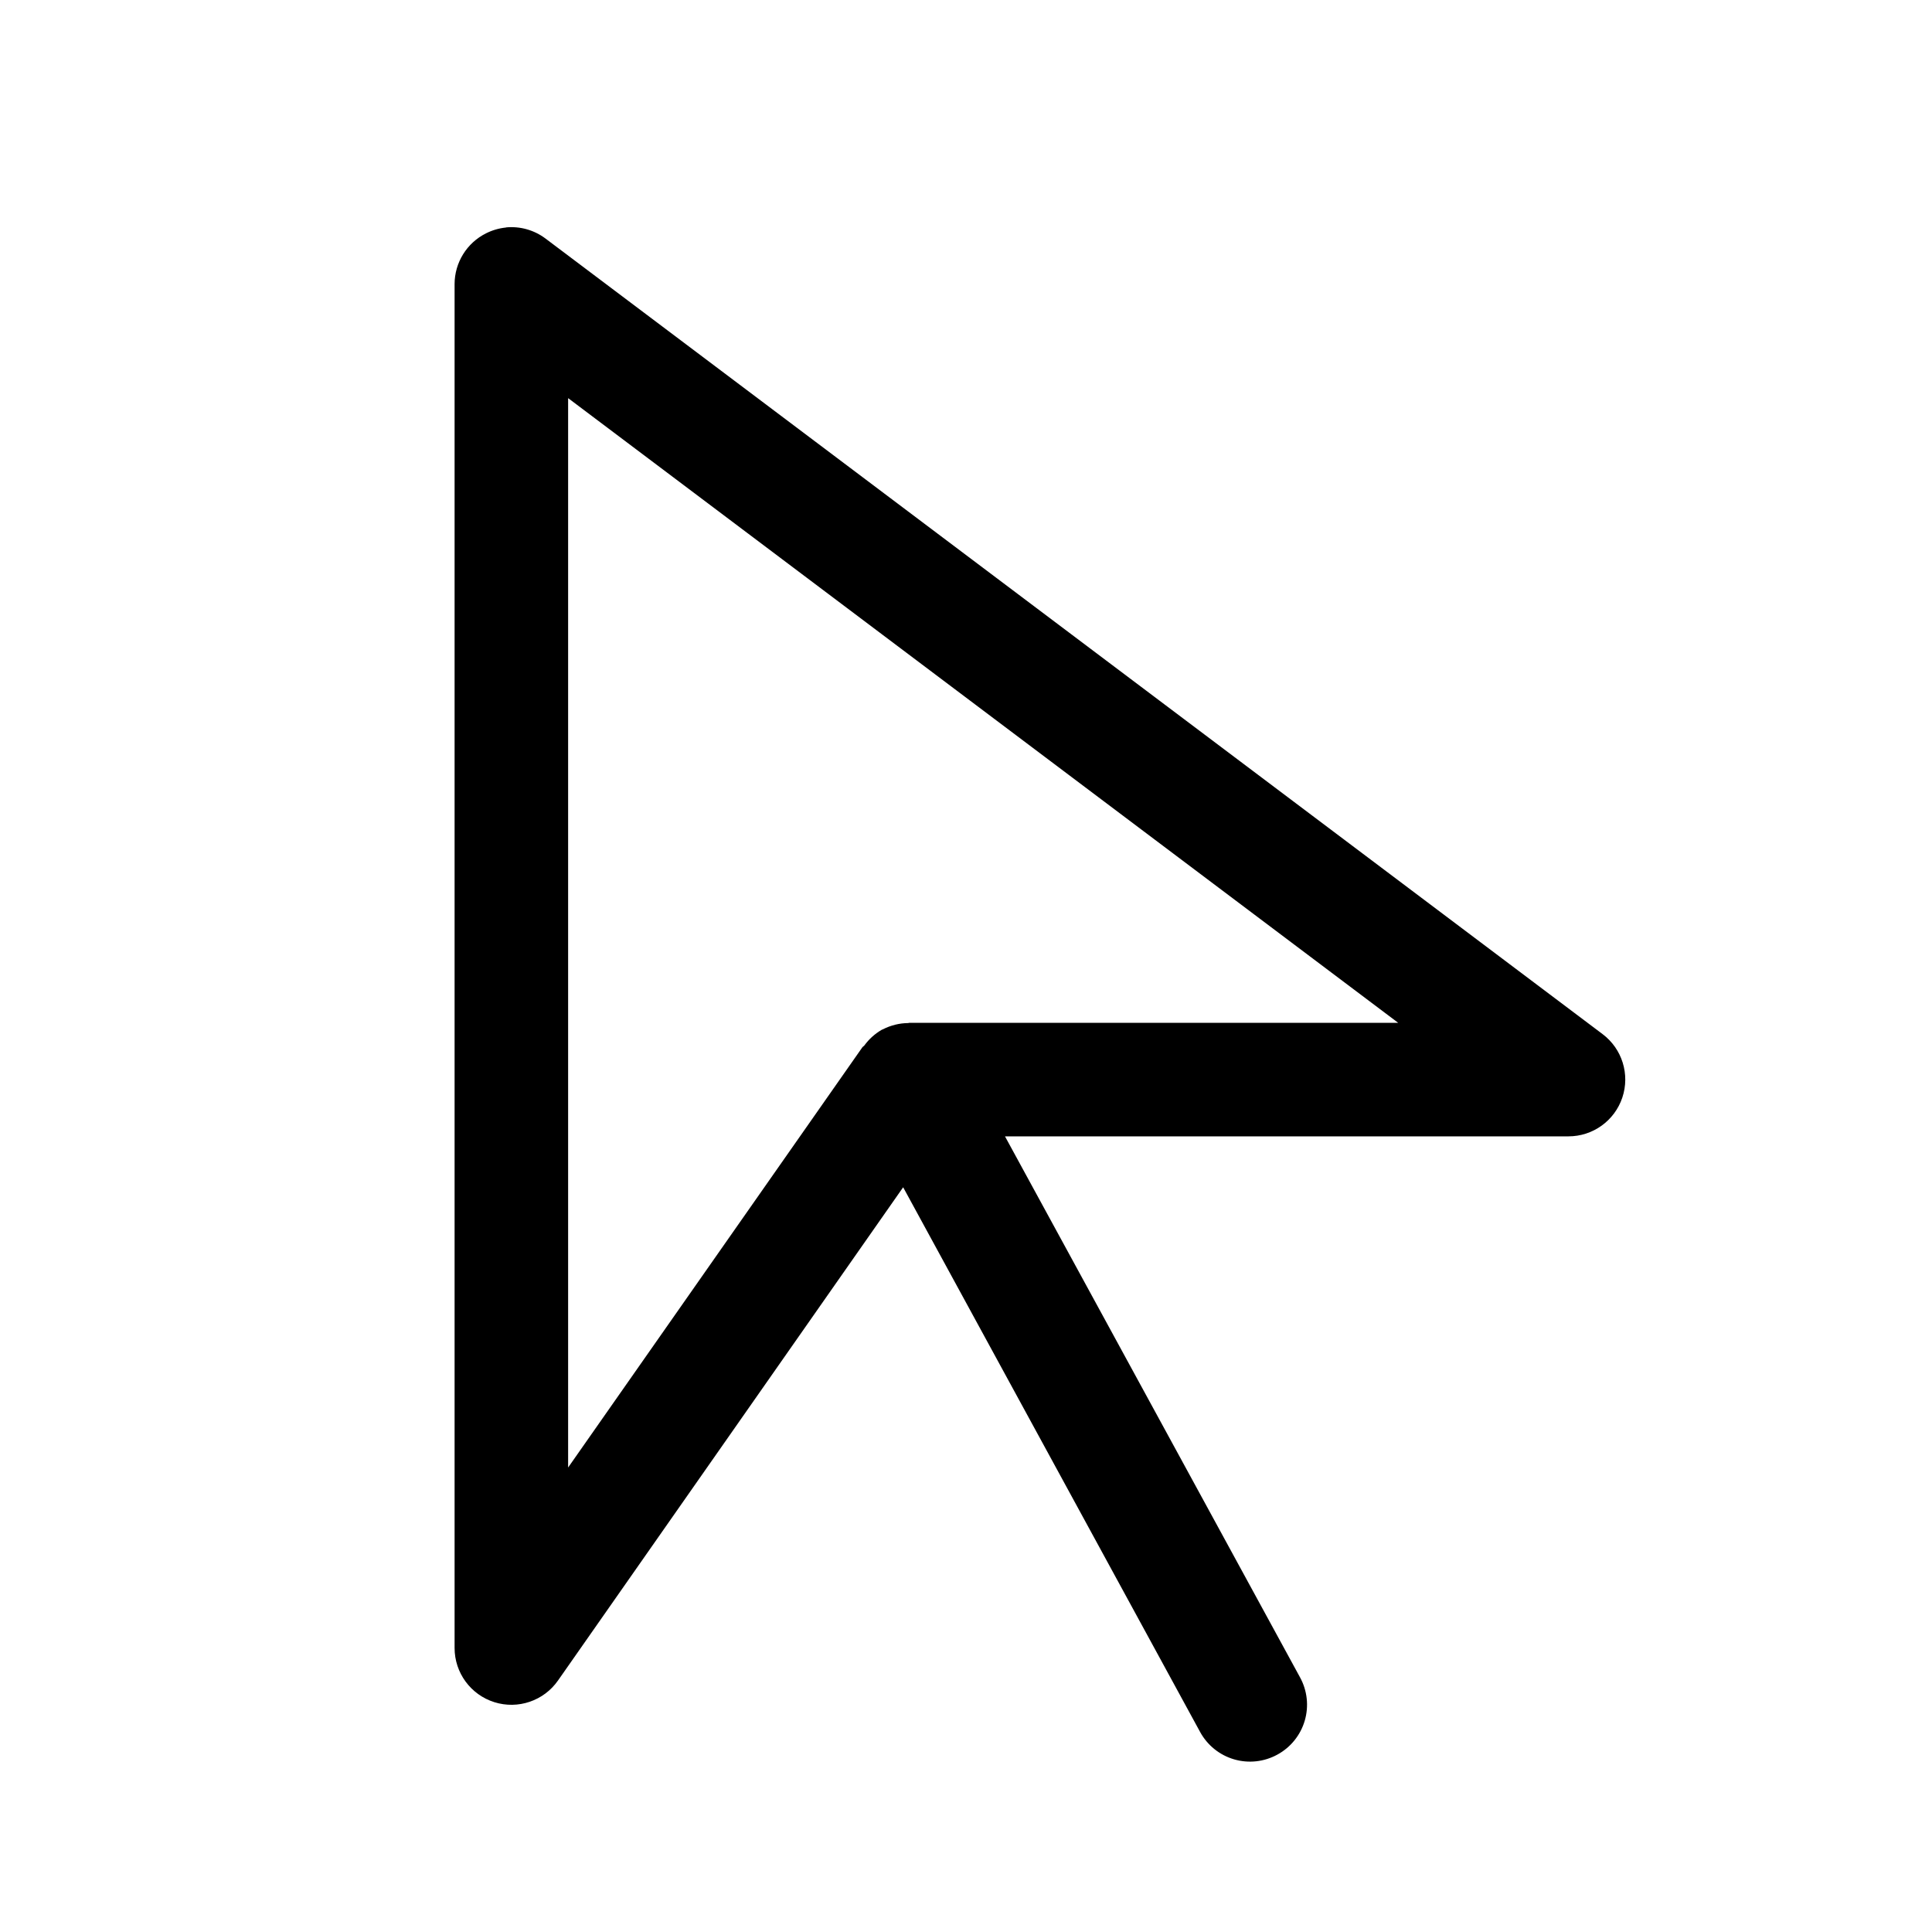
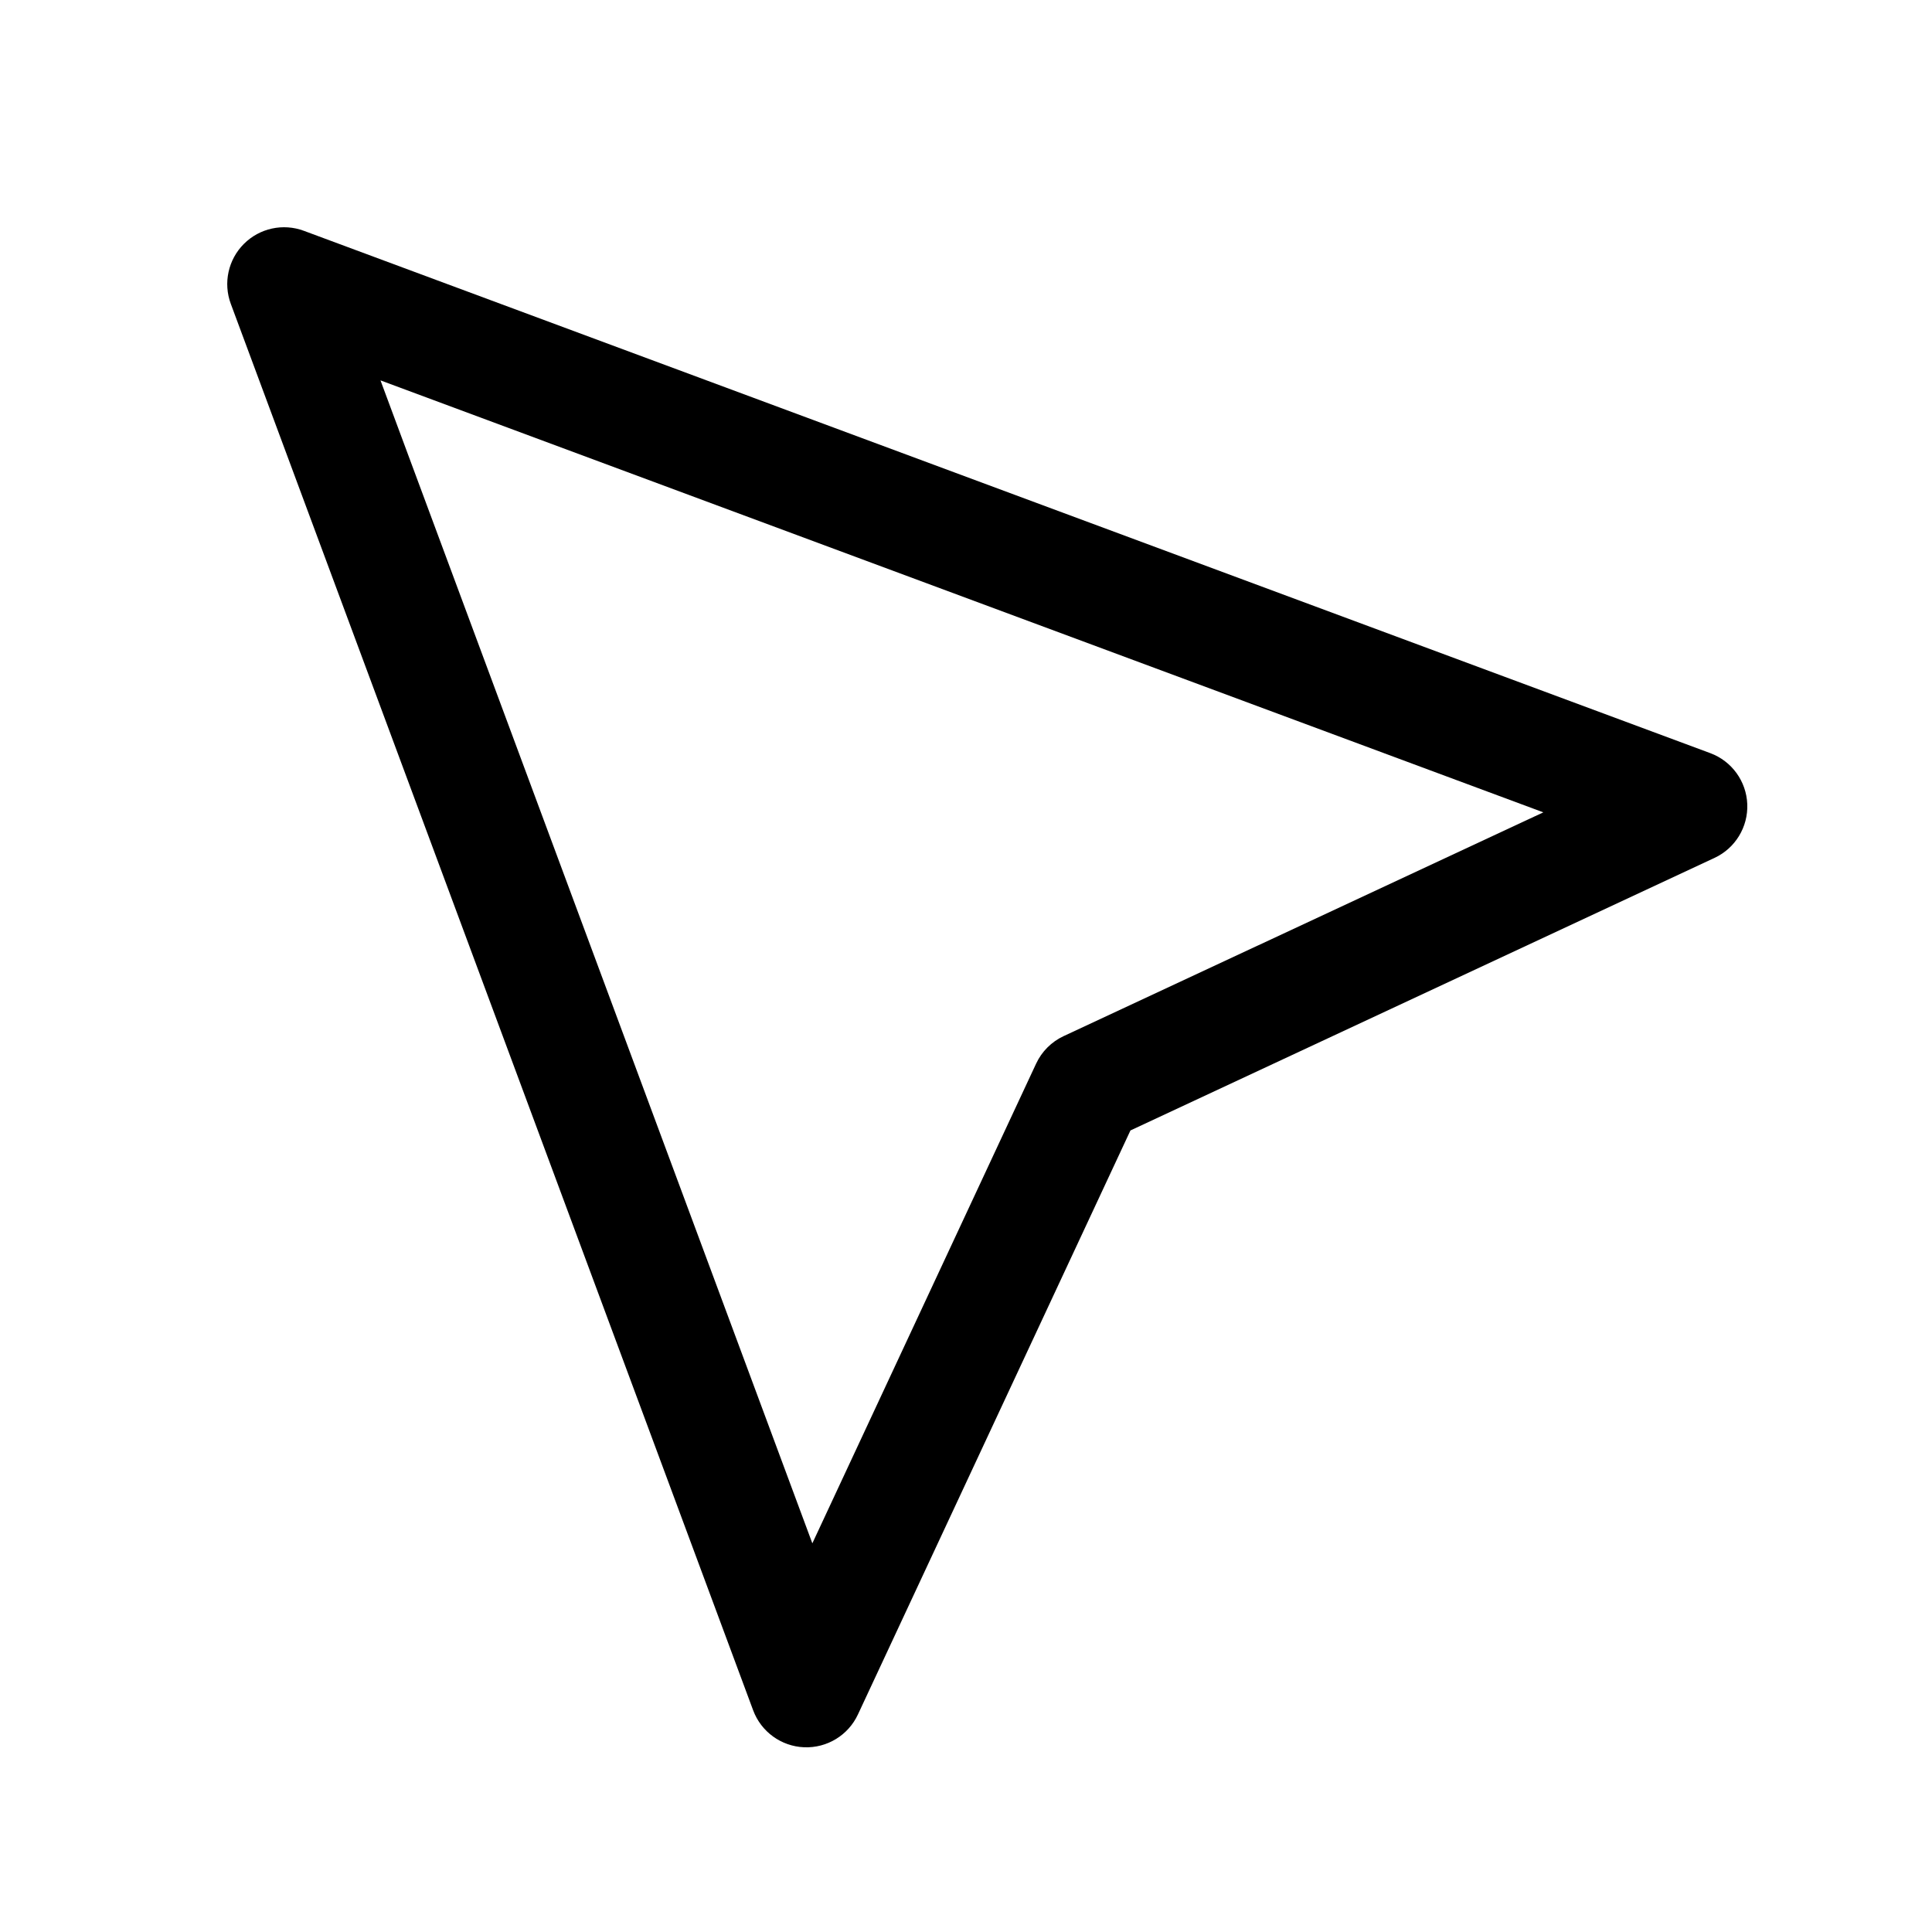
<svg xmlns="http://www.w3.org/2000/svg" width="17" height="17" version="1.1" viewBox="0 0 17 17">
-   <path d="m4.453 2.002a.5.5 0 00-.176.051.5.5 0 00-.277.447v12a.5.5 0 00.91.287l3.037-4.34 2.613 4.793a.5.5 0 00.68.199.5.5 0 00.199-.68l-2.596-4.76h4.957a.5.5 0 00.301-.9l-9.301-7a.5.5 0 00-.348-.098zm.547 1.502 7.303 5.496h-4.291-.012a.5.5 0 00-.008.002.5.5 0 00-.223.055.5.5 0 00-.01.004.5.5 0 00-.154.139.5.5 0 00-.016.014l-2.59 3.699v-9.408z" />
+   <path d="m2.674 2.031a0.5 0.5 0 0 0-0.643 0.643l4.596 12.375a0.5 0.5 0 0 0 0.922 0.037l2.398-5.139 5.139-2.398a0.5 0.5 0 0 0-0.037-0.922zm0.674 1.316 10.232 3.801-4.221 1.969a0.5 0.5 0 0 0-0.242 0.242l-1.969 4.221z" />
</svg>
